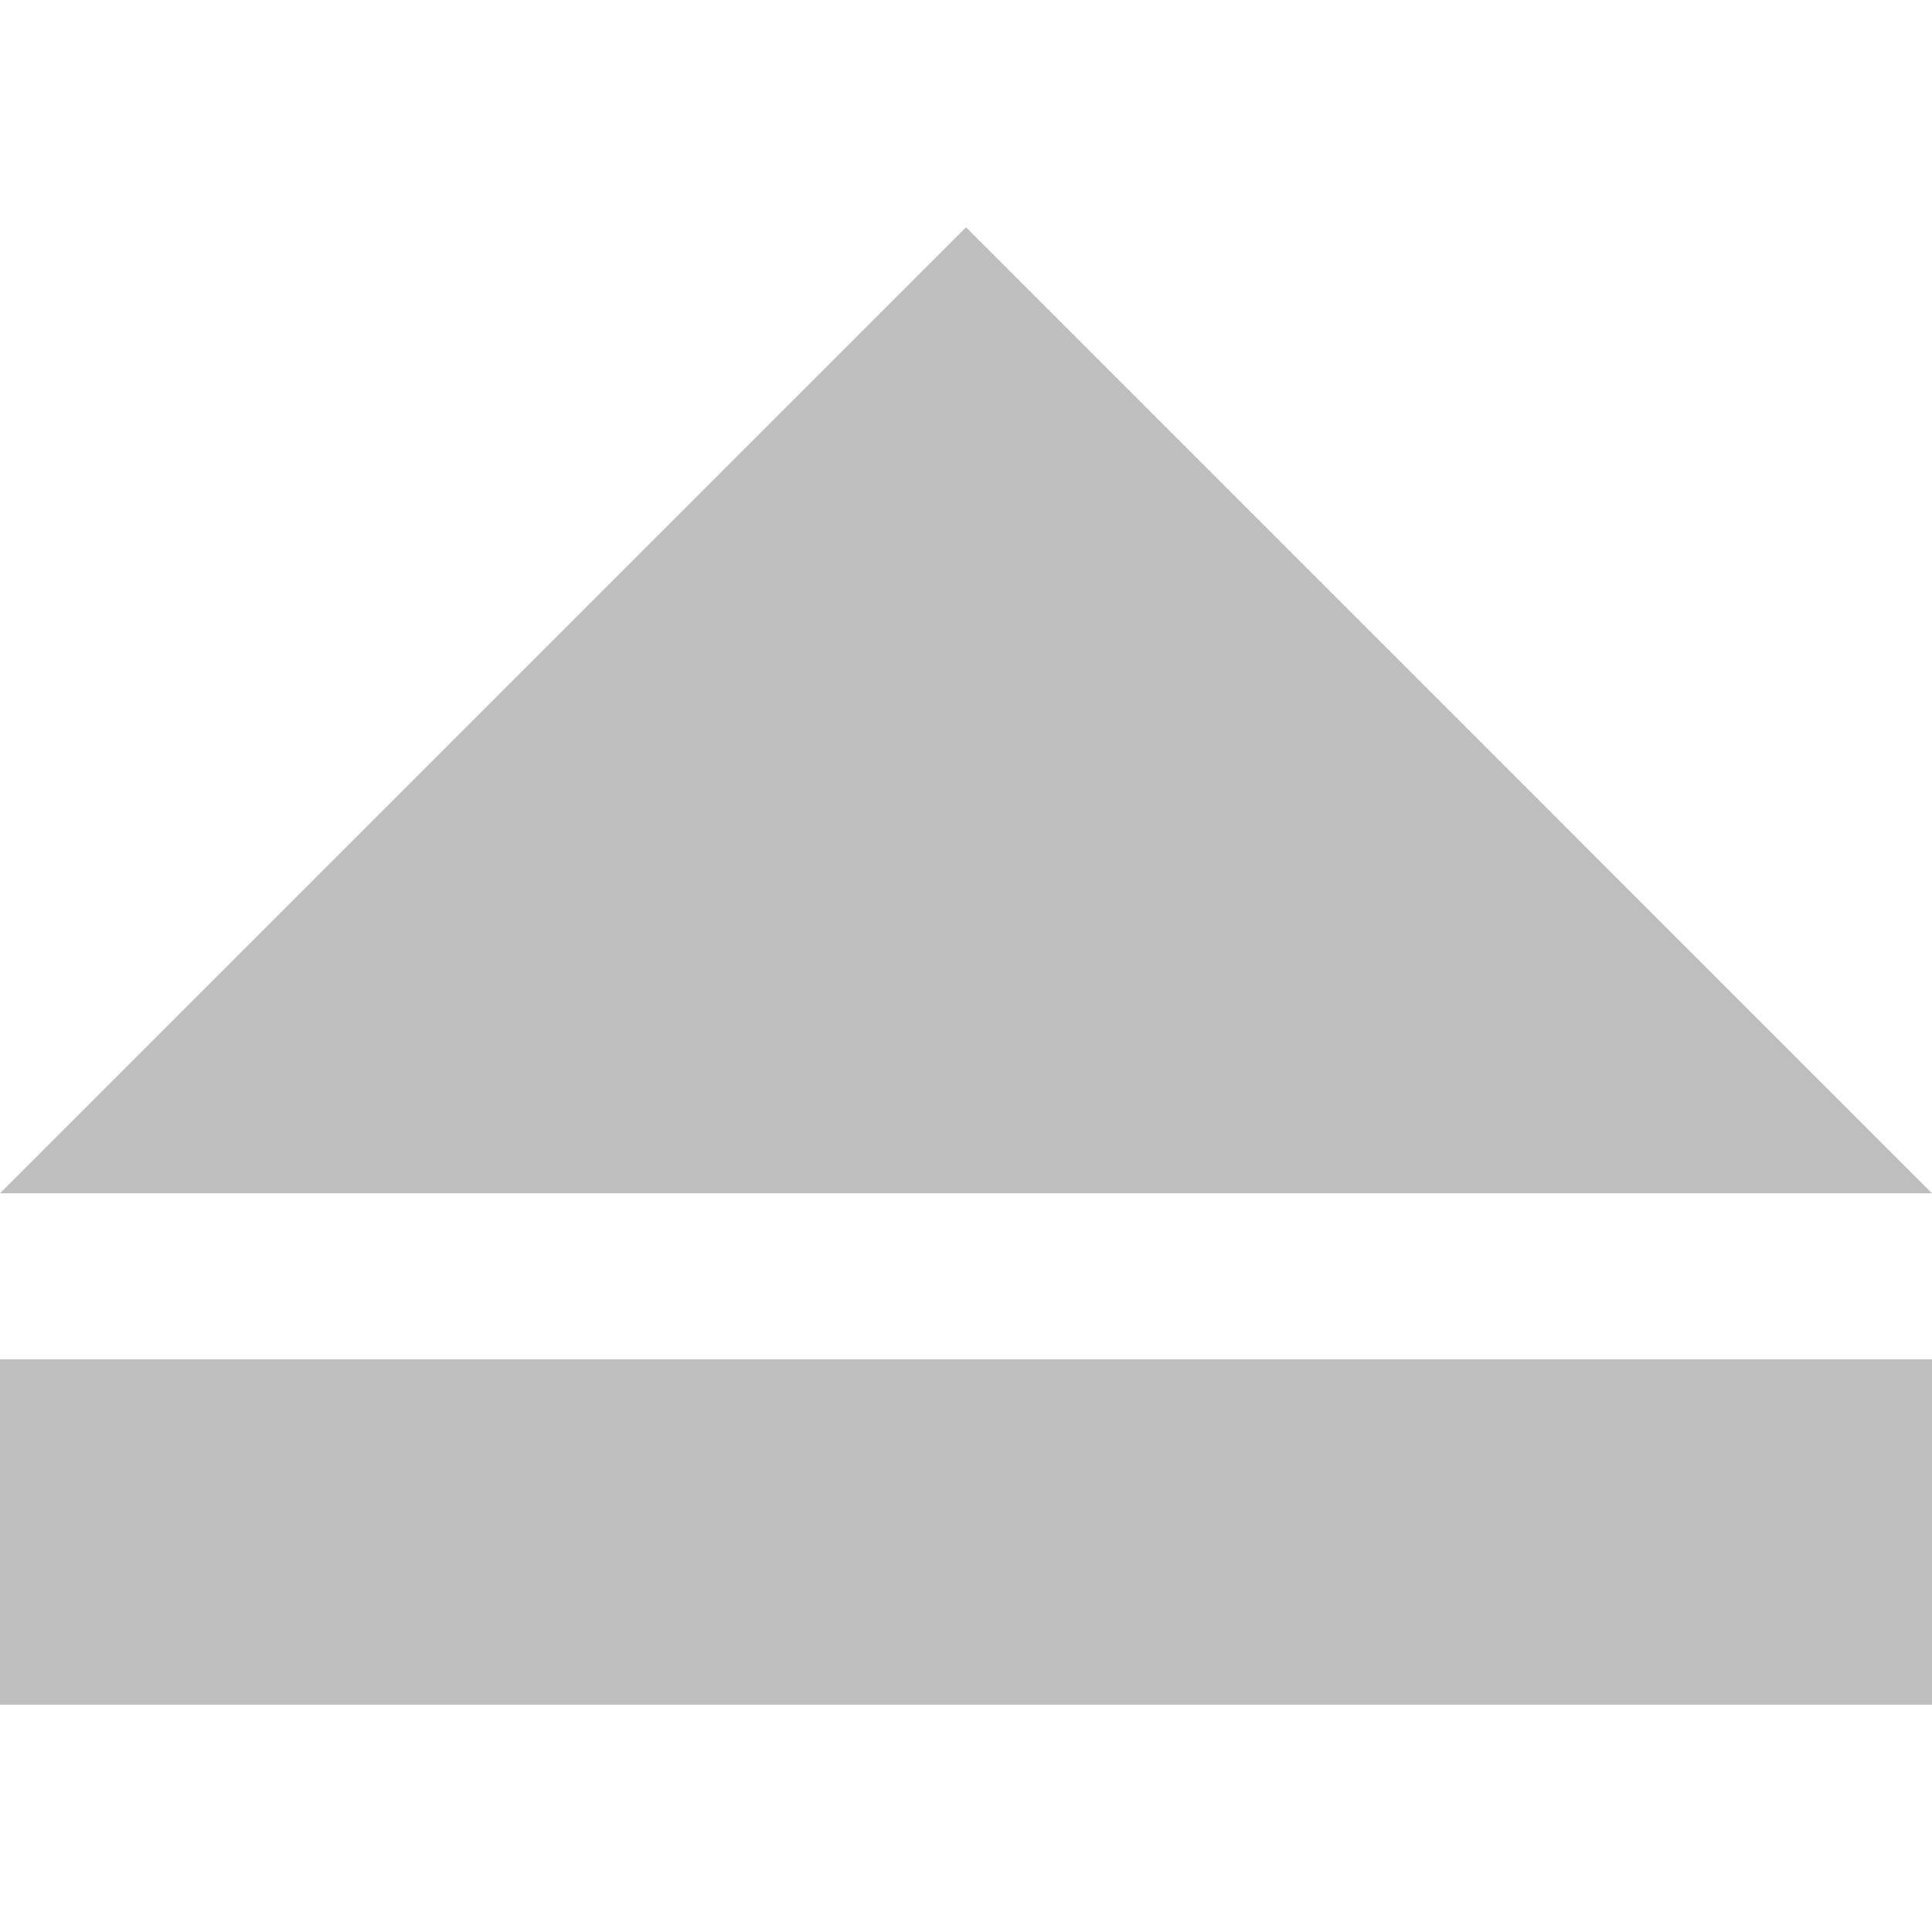
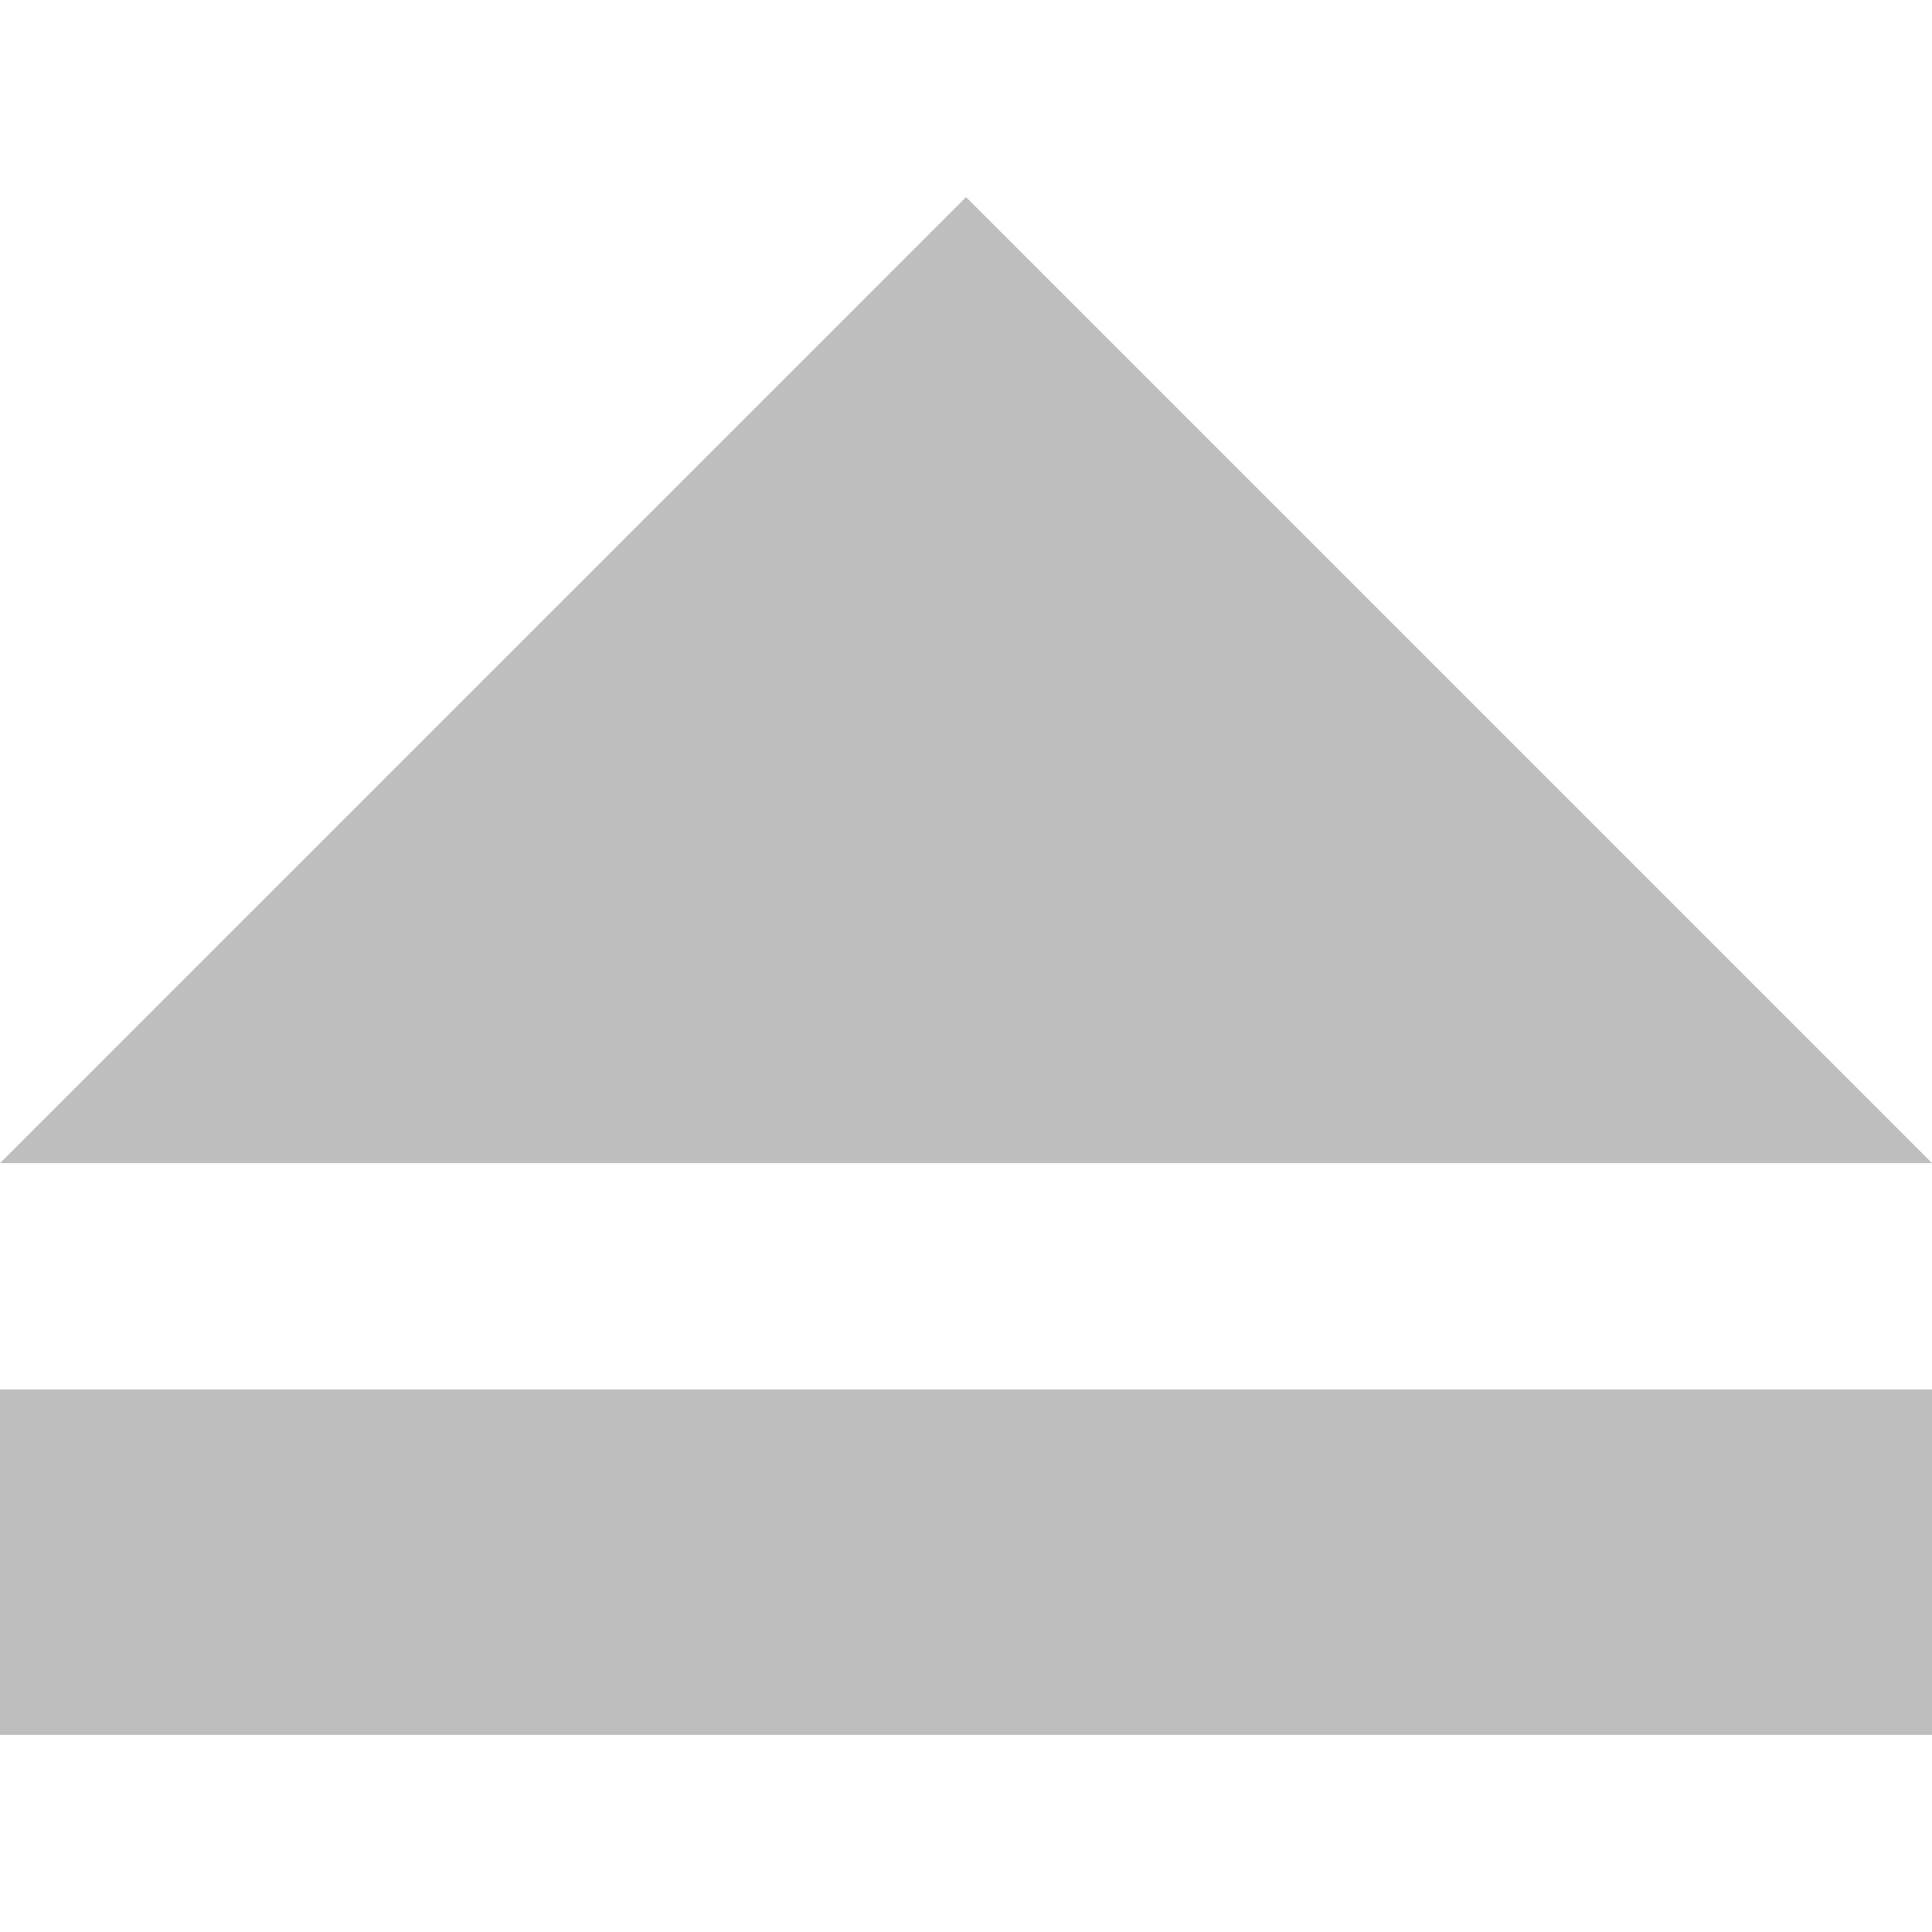
<svg xmlns="http://www.w3.org/2000/svg" width="512" height="512" viewBox="0 0 135.467 135.467" version="1.1" id="svg8">
  <defs id="defs2" />
  <g id="layer1" transform="translate(-497.0259,-476.4722)">
-     <path id="rect4087" style="opacity:1;fill:#bebebe;fill-opacity:1;stroke:none;stroke-width:10.803;stroke-linecap:butt;stroke-linejoin:miter;stroke-miterlimit:4;stroke-dasharray:none;stroke-opacity:0.996" d="m 632.493,560.144 -67.733,-67.733 h -10e-4 l -67.732,67.732 v 10e-4 h 67.733 z" />
-     <rect style="fill:#bebebe;stroke-width:17.537;stroke-miterlimit:4;stroke-dasharray:none;fill-opacity:1" id="rect851" width="135.467" height="24.215" x="497.026" y="571.786" ry="0" />
+     <path id="rect4087" style="opacity:1;fill:#bebebe;fill-opacity:1;stroke:none;stroke-width:10.803;stroke-linecap:butt;stroke-linejoin:miter;stroke-miterlimit:4;stroke-dasharray:none;stroke-opacity:0.996" d="m 632.493,558.027 -67.733,-67.733 h -10e-4 l -67.732,67.732 v 10e-4 h 67.733 z" />
+     <rect style="fill:#bebebe;fill-opacity:1;stroke-width:17.537;stroke-miterlimit:4;stroke-dasharray:none" id="rect851" width="135.467" height="24.215" x="497.026" y="573.902" ry="0" />
  </g>
</svg>
